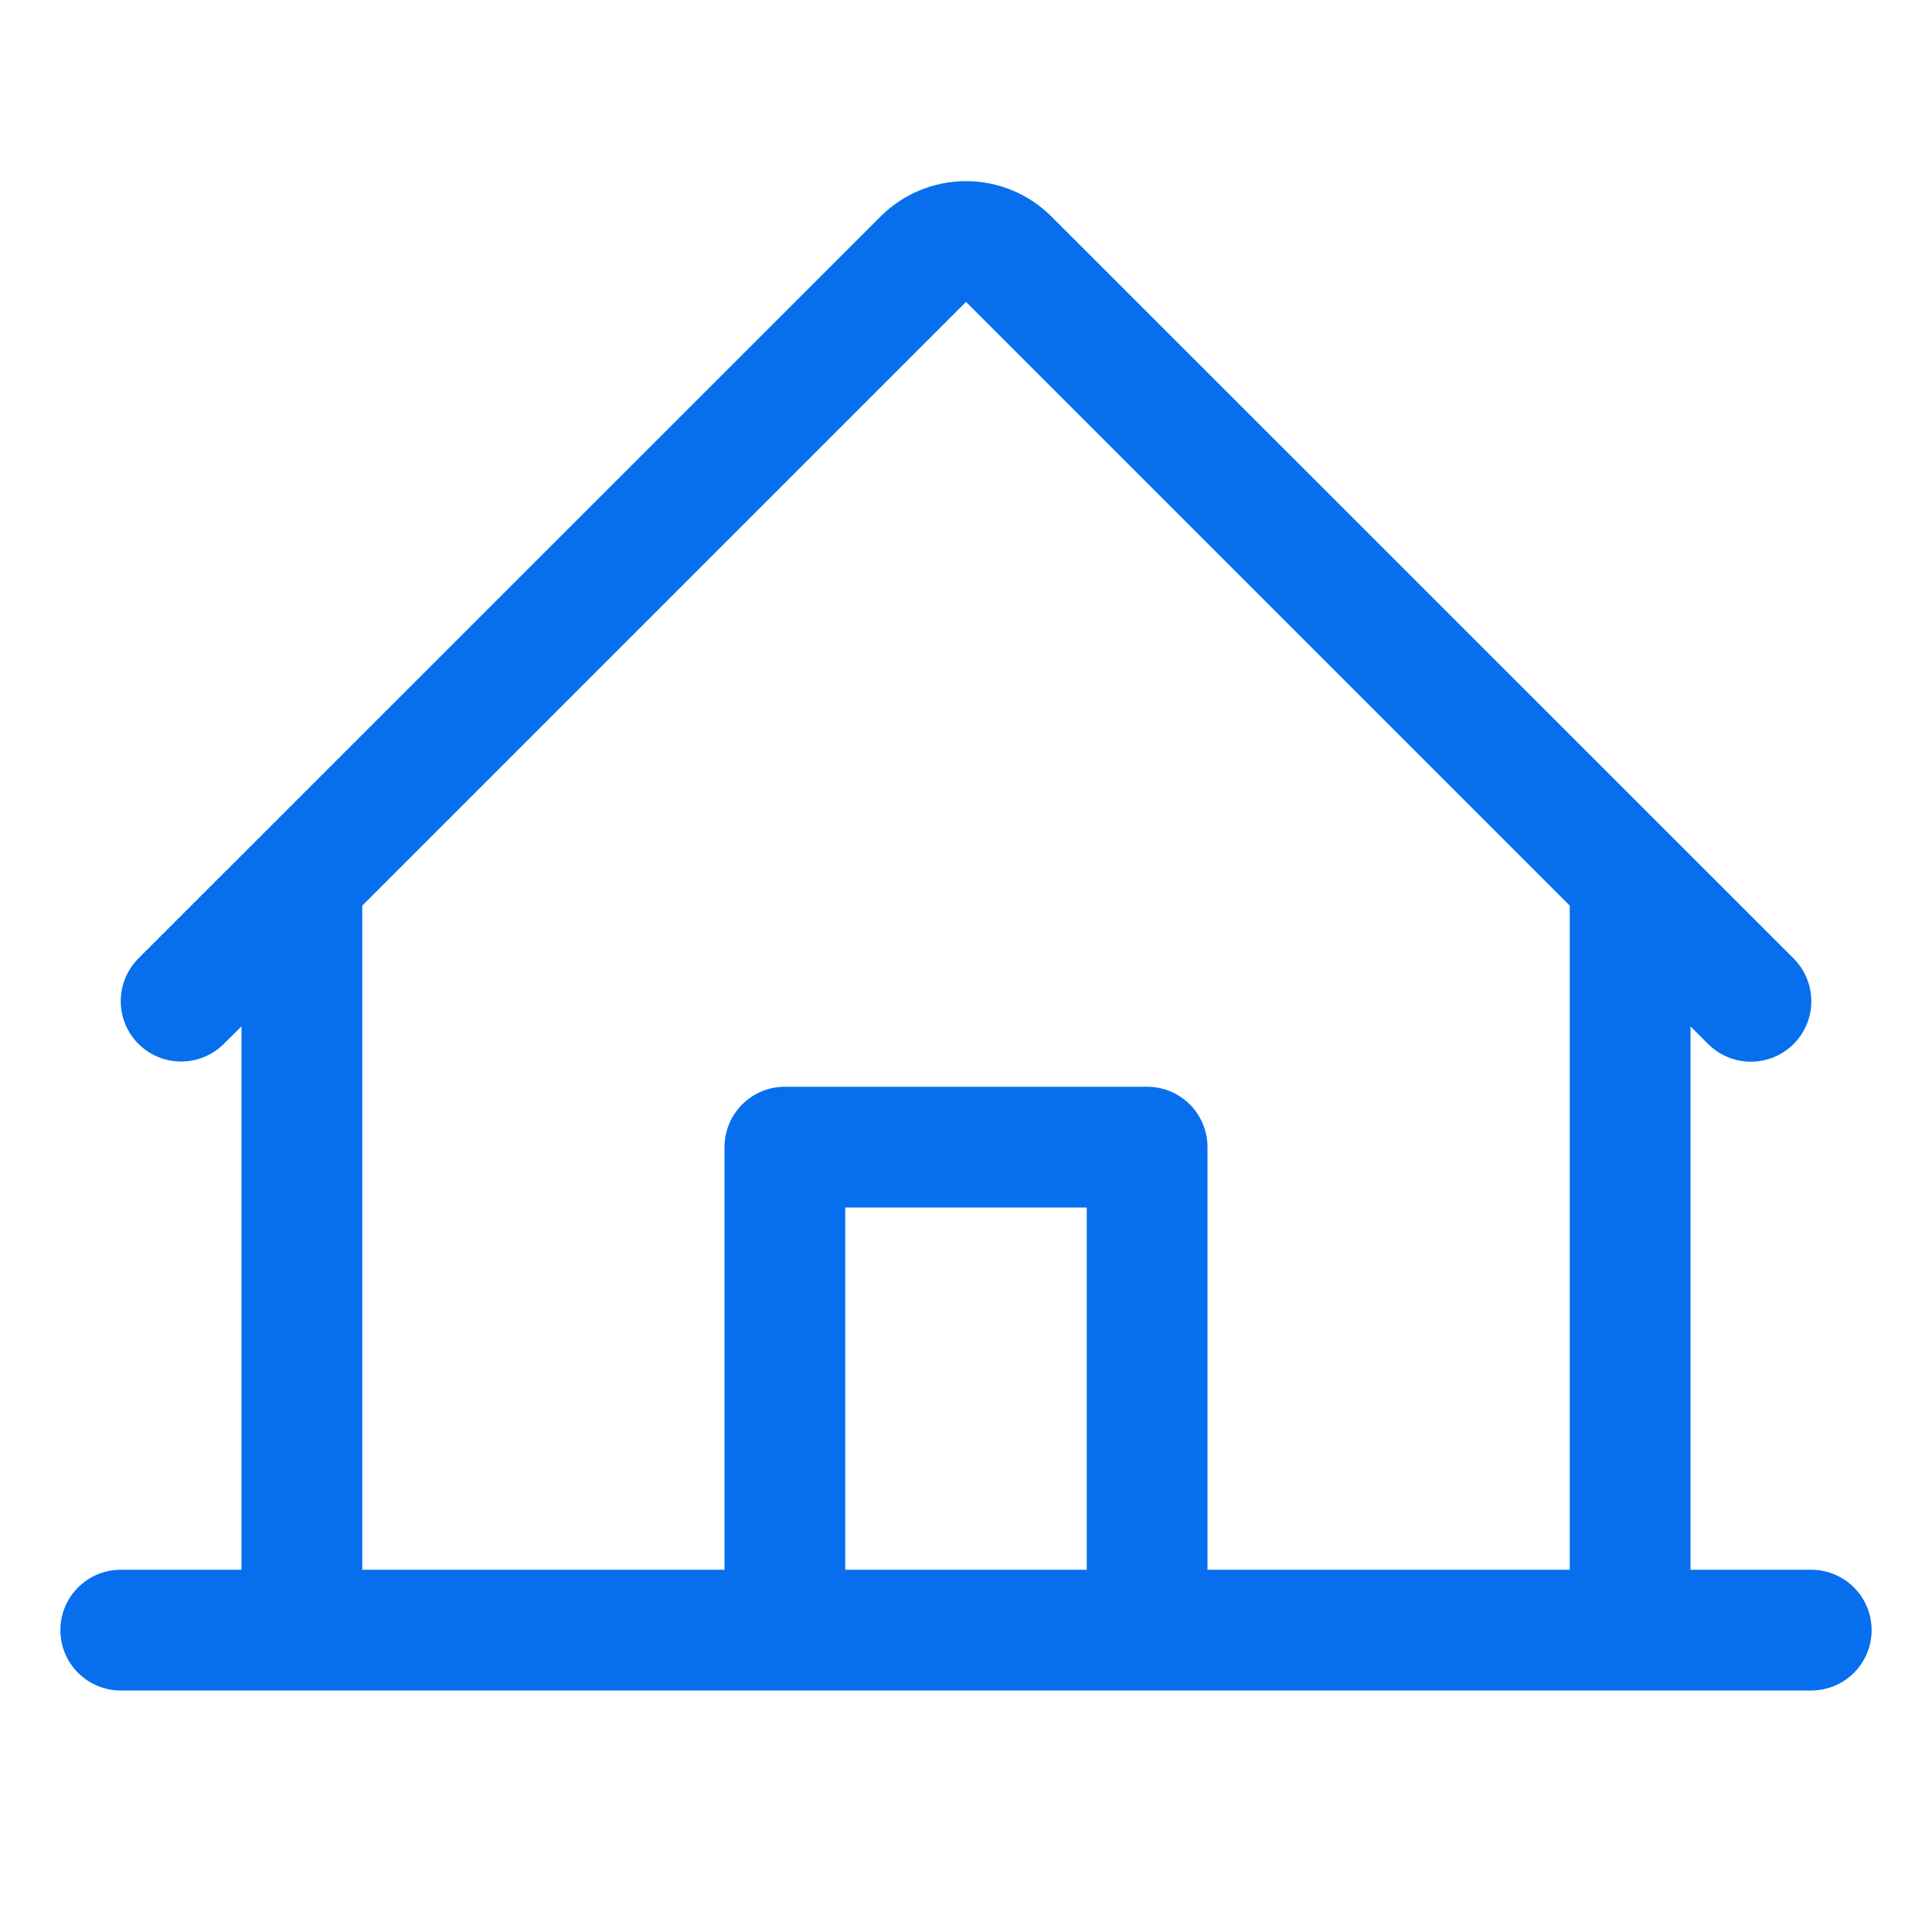
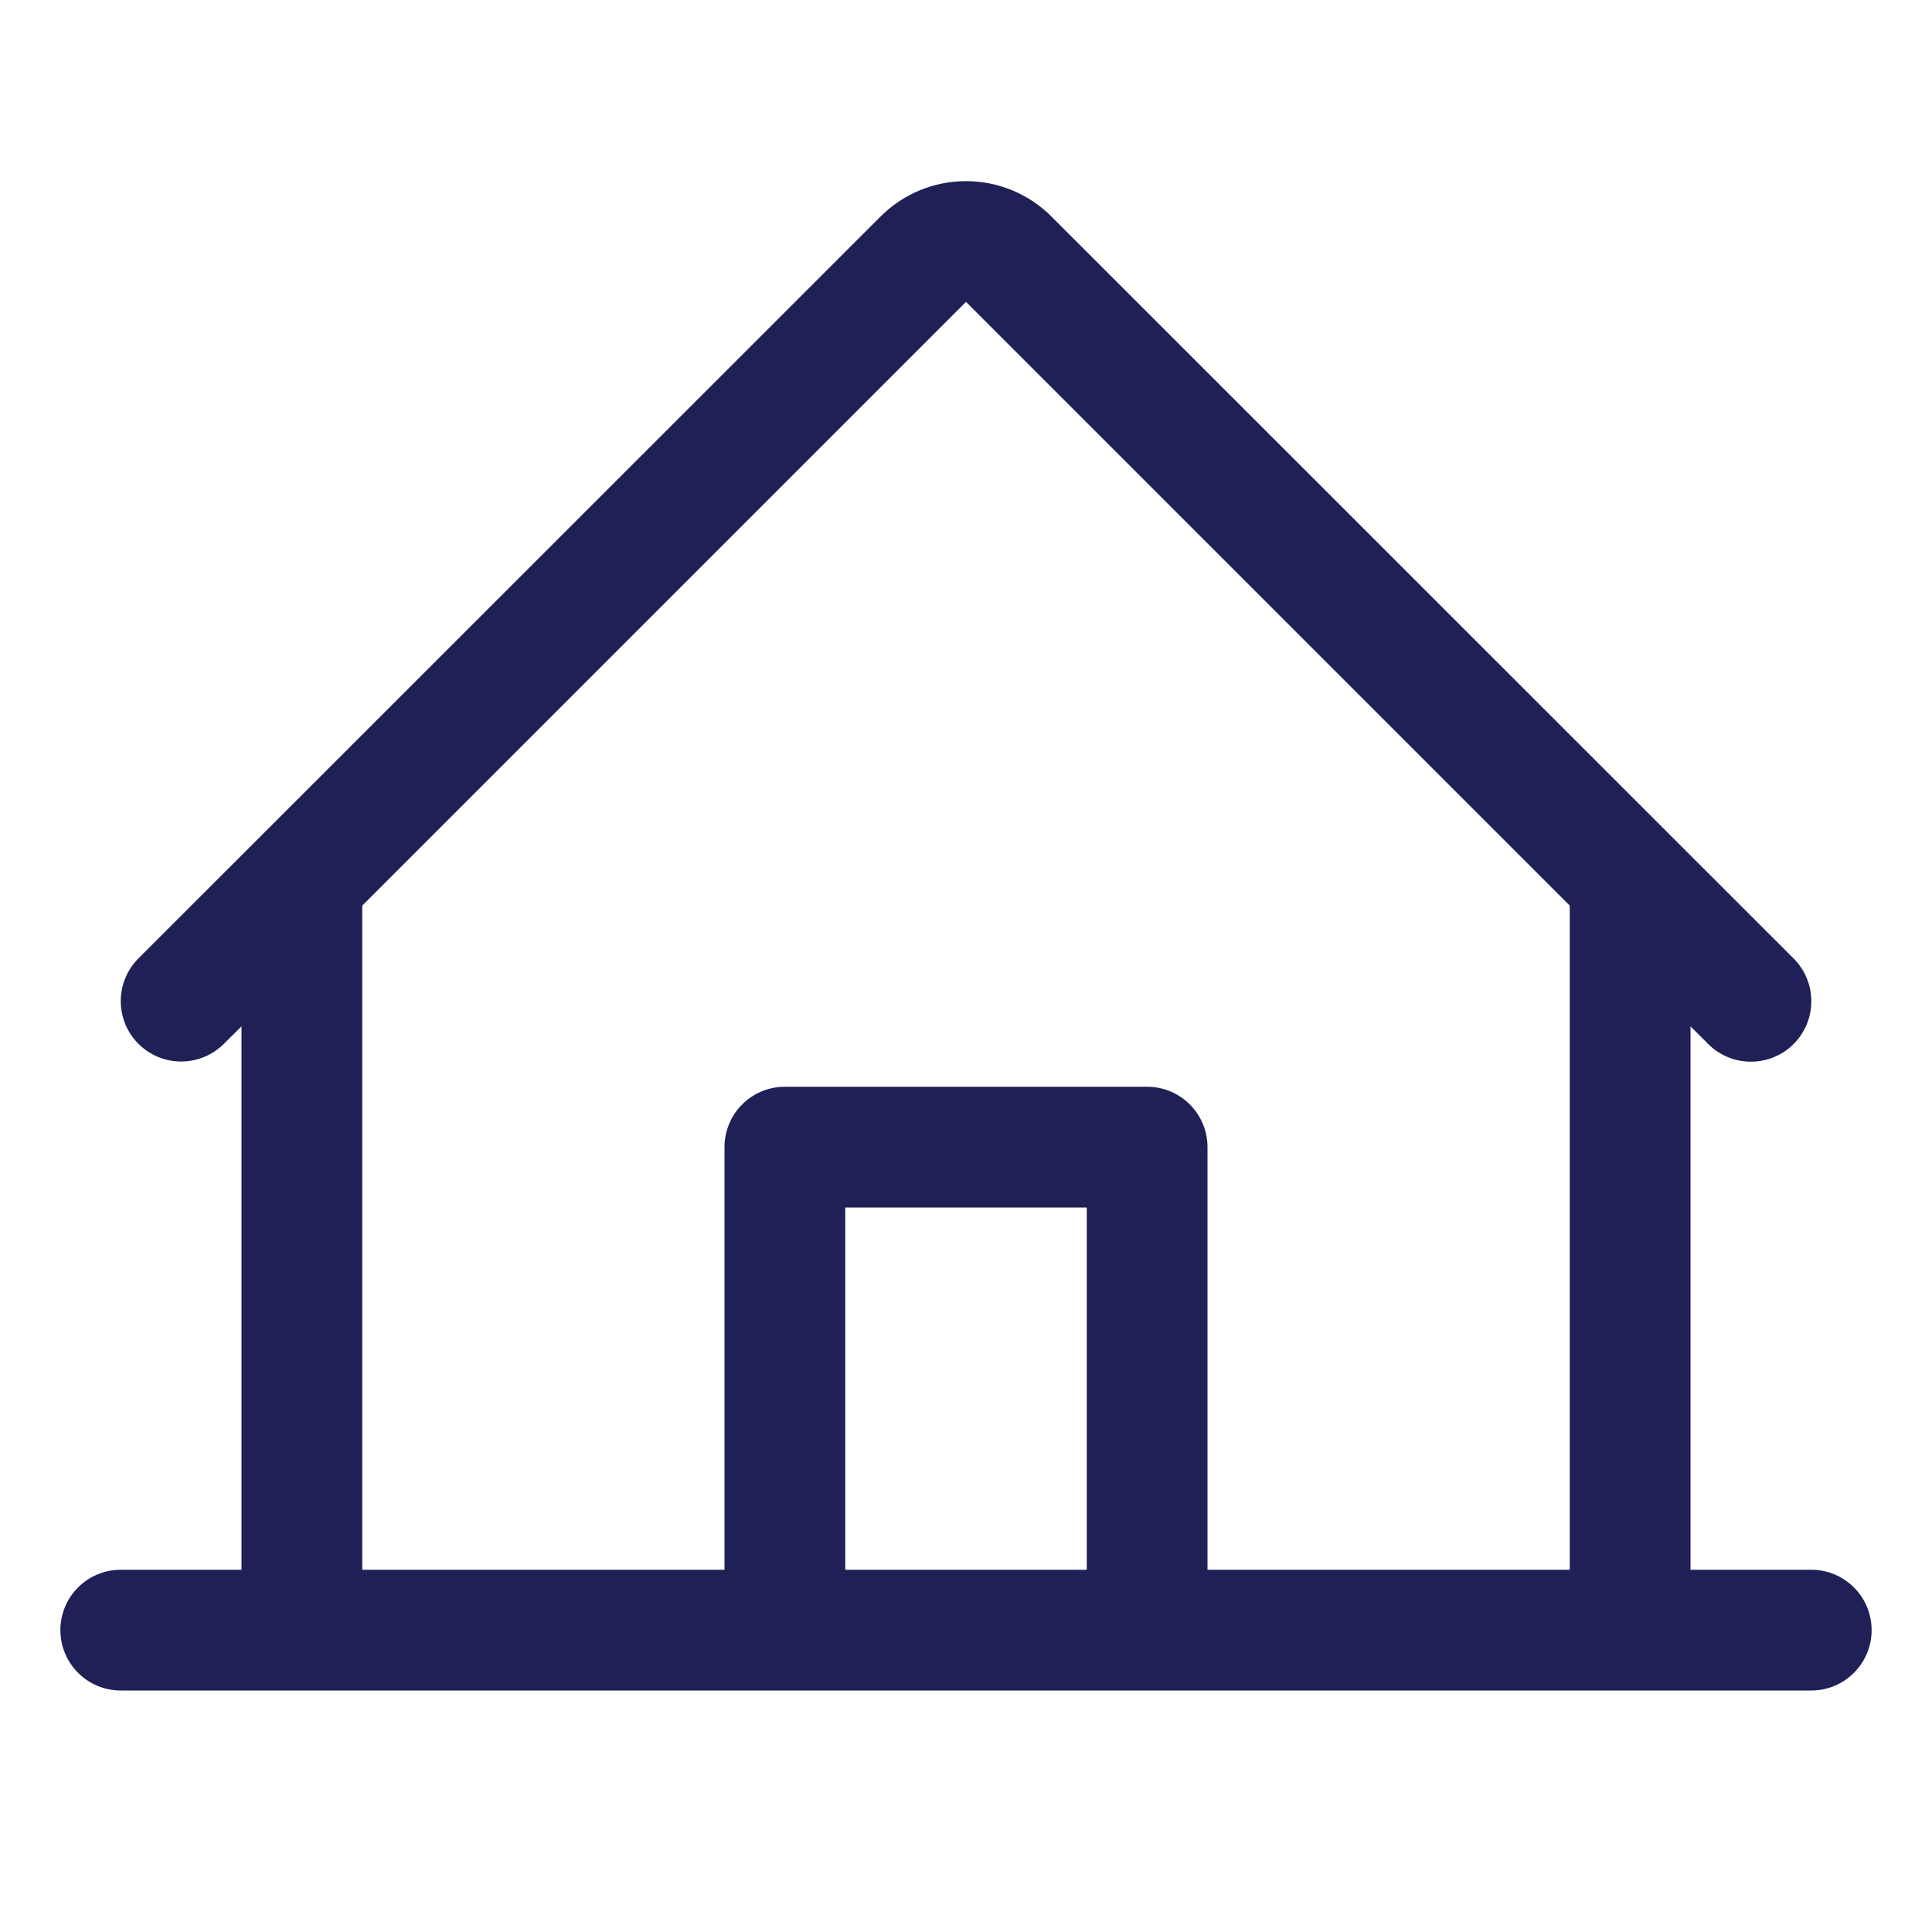
<svg xmlns="http://www.w3.org/2000/svg" width="32" height="32" viewBox="0 0 32 32" fill="none">
-   <path d="M30 26H28V17L28.293 17.293C28.48 17.48 28.735 17.585 29.001 17.585C29.267 17.585 29.521 17.479 29.709 17.291C29.896 17.103 30.002 16.849 30.001 16.583C30.001 16.317 29.895 16.063 29.707 15.875L17.414 3.585C17.039 3.21 16.53 3 16 3C15.47 3 14.961 3.21 14.586 3.585L2.292 15.875C2.105 16.063 2 16.317 2 16.582C2 16.848 2.105 17.102 2.293 17.29C2.481 17.477 2.735 17.582 3 17.582C3.266 17.582 3.52 17.477 3.708 17.289L4 17V26H2C1.735 26 1.48 26.105 1.293 26.293C1.105 26.48 1 26.735 1 27C1 27.265 1.105 27.52 1.293 27.707C1.48 27.895 1.735 28 2 28H30C30.265 28 30.52 27.895 30.707 27.707C30.895 27.52 31 27.265 31 27C31 26.735 30.895 26.48 30.707 26.293C30.52 26.105 30.265 26 30 26ZM6 15L16 5L26 15V26H20V19C20 18.735 19.895 18.48 19.707 18.293C19.52 18.105 19.265 18 19 18H13C12.735 18 12.48 18.105 12.293 18.293C12.105 18.48 12 18.735 12 19V26H6V15ZM18 26H14V20H18V26Z" fill="#076FEE" />
+   <path d="M30 26H28V17L28.293 17.292C28.48 17.48 28.735 17.585 29.001 17.585C29.267 17.585 29.521 17.479 29.709 17.291C29.896 17.103 30.002 16.848 30.001 16.583C30.001 16.317 29.895 16.062 29.707 15.875L17.414 3.585C17.039 3.21 16.53 3 16 3C15.47 3 14.961 3.21 14.586 3.585L2.292 15.875C2.105 16.062 2 16.317 2 16.582C2 16.847 2.105 17.102 2.293 17.289C2.481 17.477 2.735 17.582 3 17.582C3.266 17.582 3.52 17.476 3.708 17.289L4 17V26H2C1.735 26 1.48 26.105 1.293 26.293C1.105 26.48 1 26.735 1 27C1 27.265 1.105 27.519 1.293 27.707C1.48 27.895 1.735 28 2 28H30C30.265 28 30.52 27.895 30.707 27.707C30.895 27.519 31 27.265 31 27C31 26.735 30.895 26.48 30.707 26.293C30.52 26.105 30.265 26 30 26ZM6 15L16 5L26 15V26H20V19C20 18.735 19.895 18.48 19.707 18.293C19.52 18.105 19.265 18 19 18H13C12.735 18 12.48 18.105 12.293 18.293C12.105 18.48 12 18.735 12 19V26H6V15ZM18 26H14V20H18V26Z" fill="#1F2056" />
</svg>
